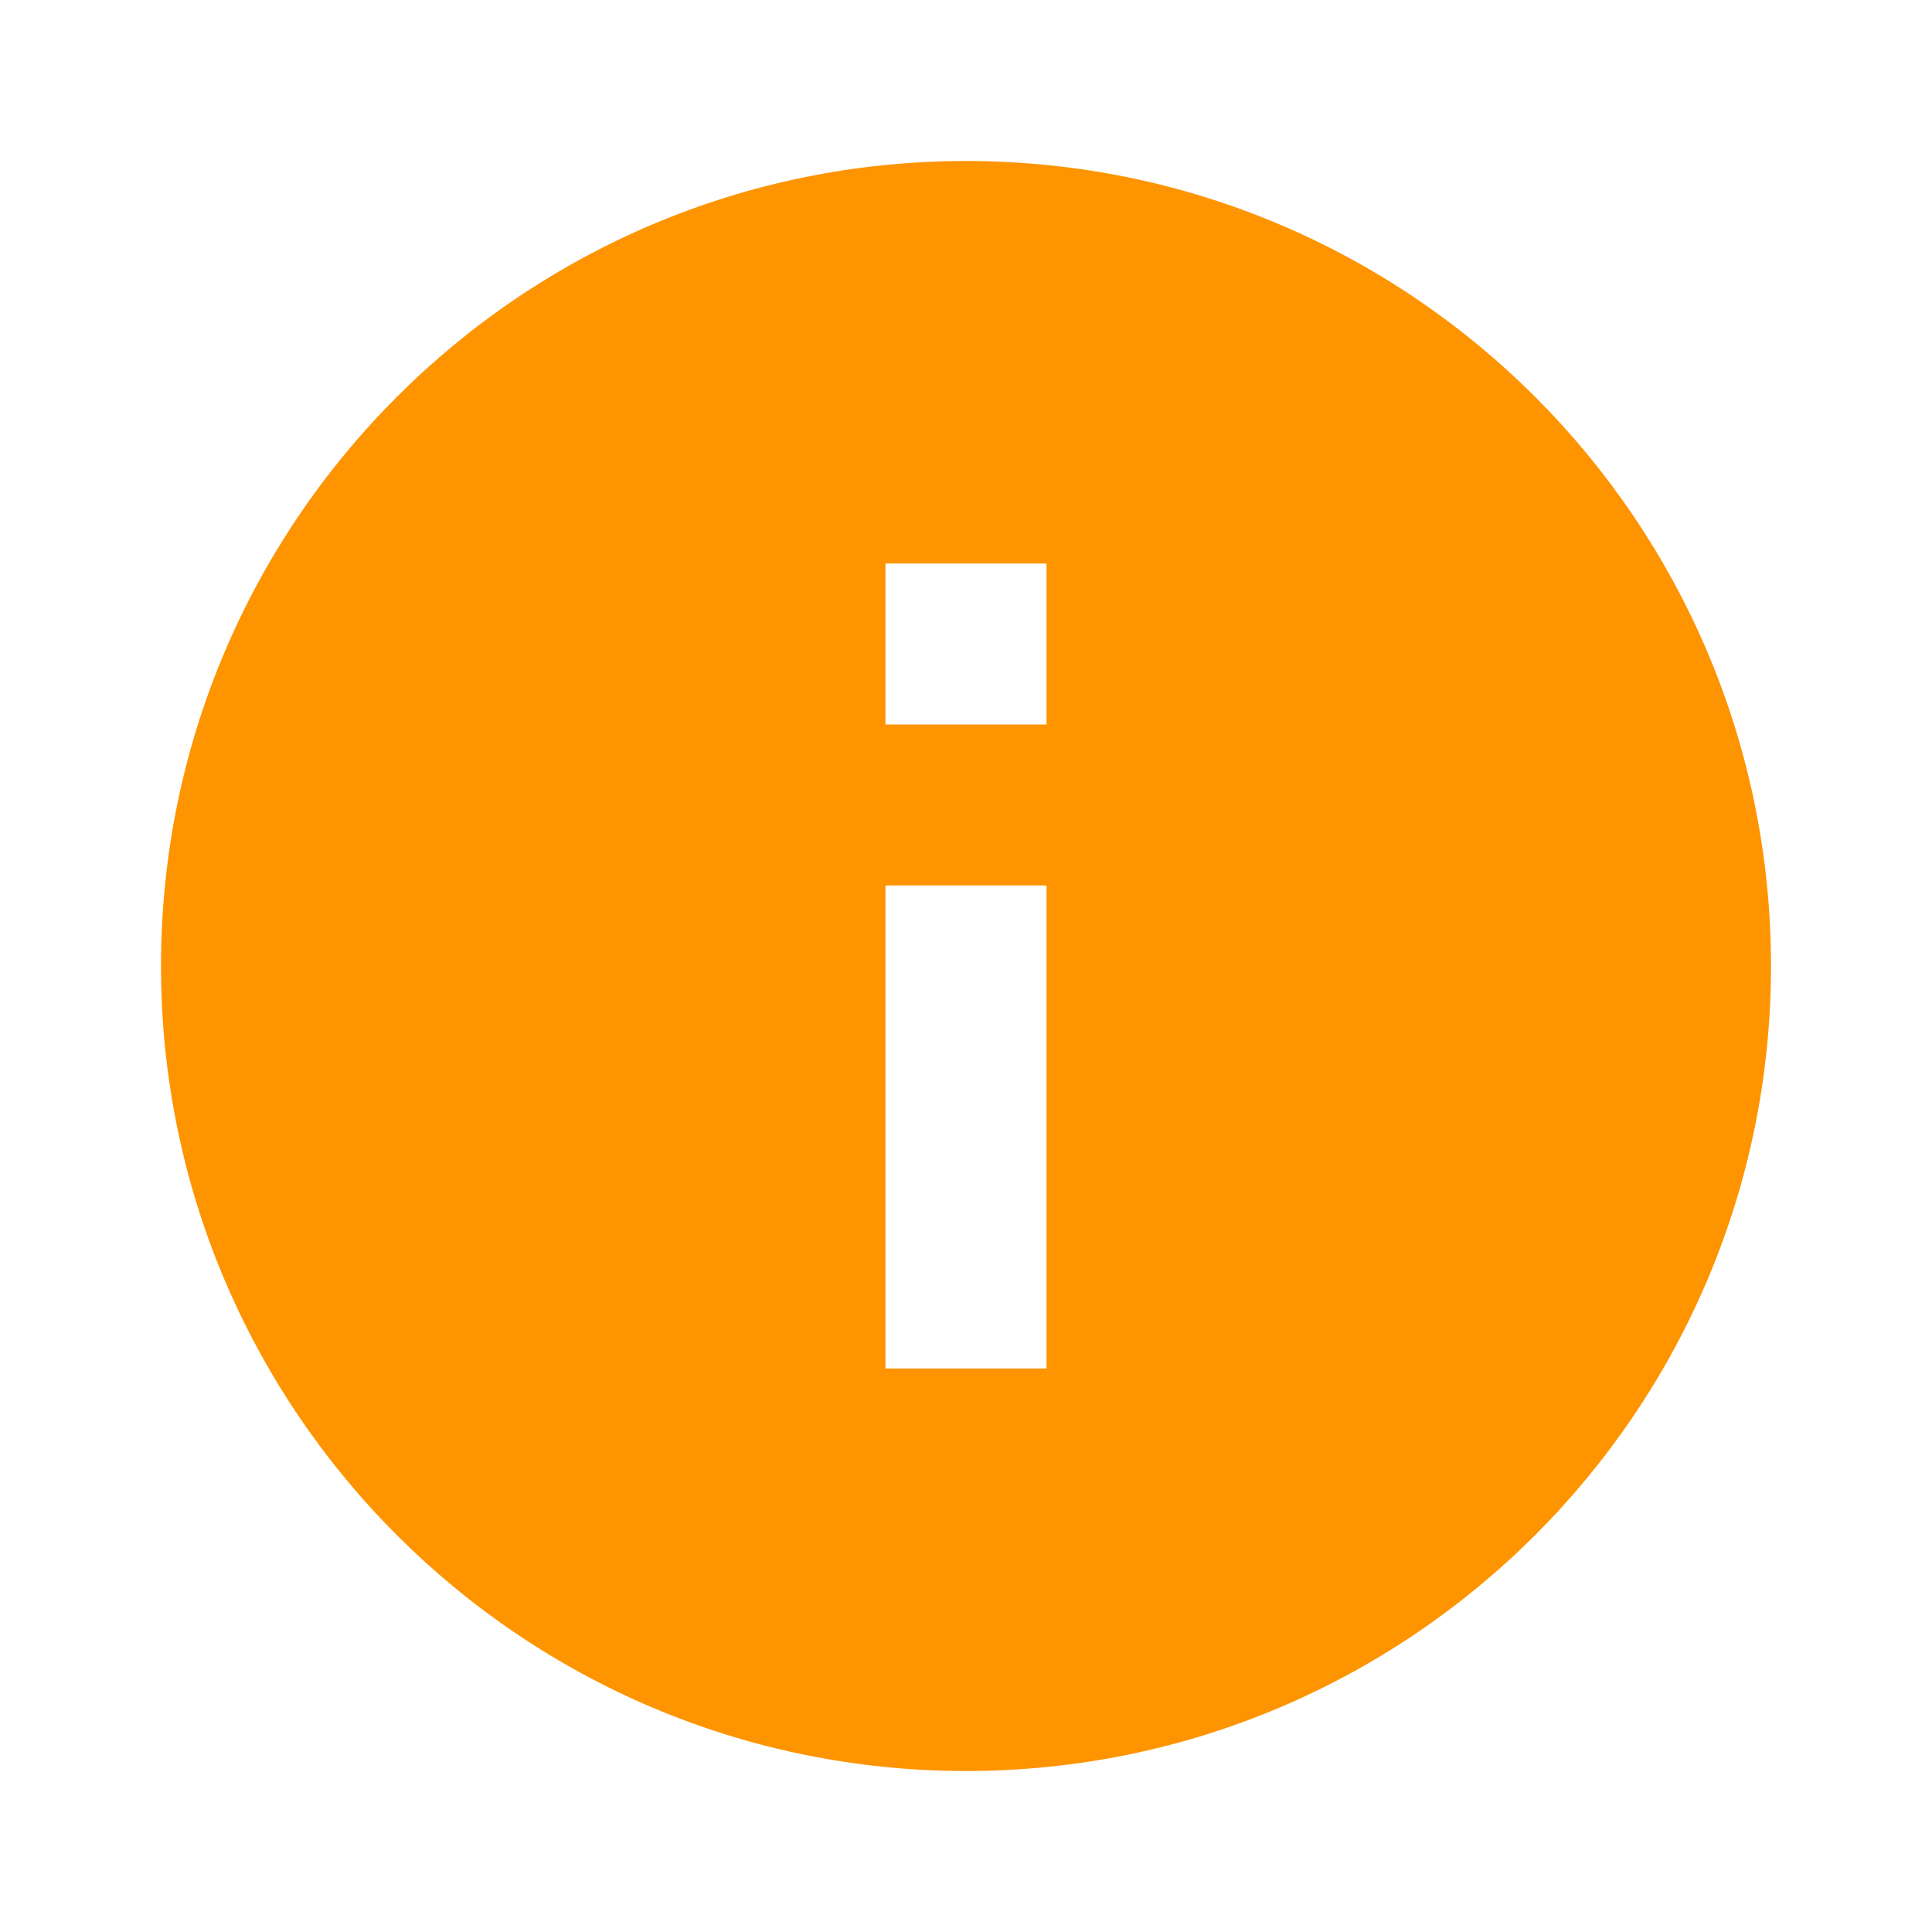
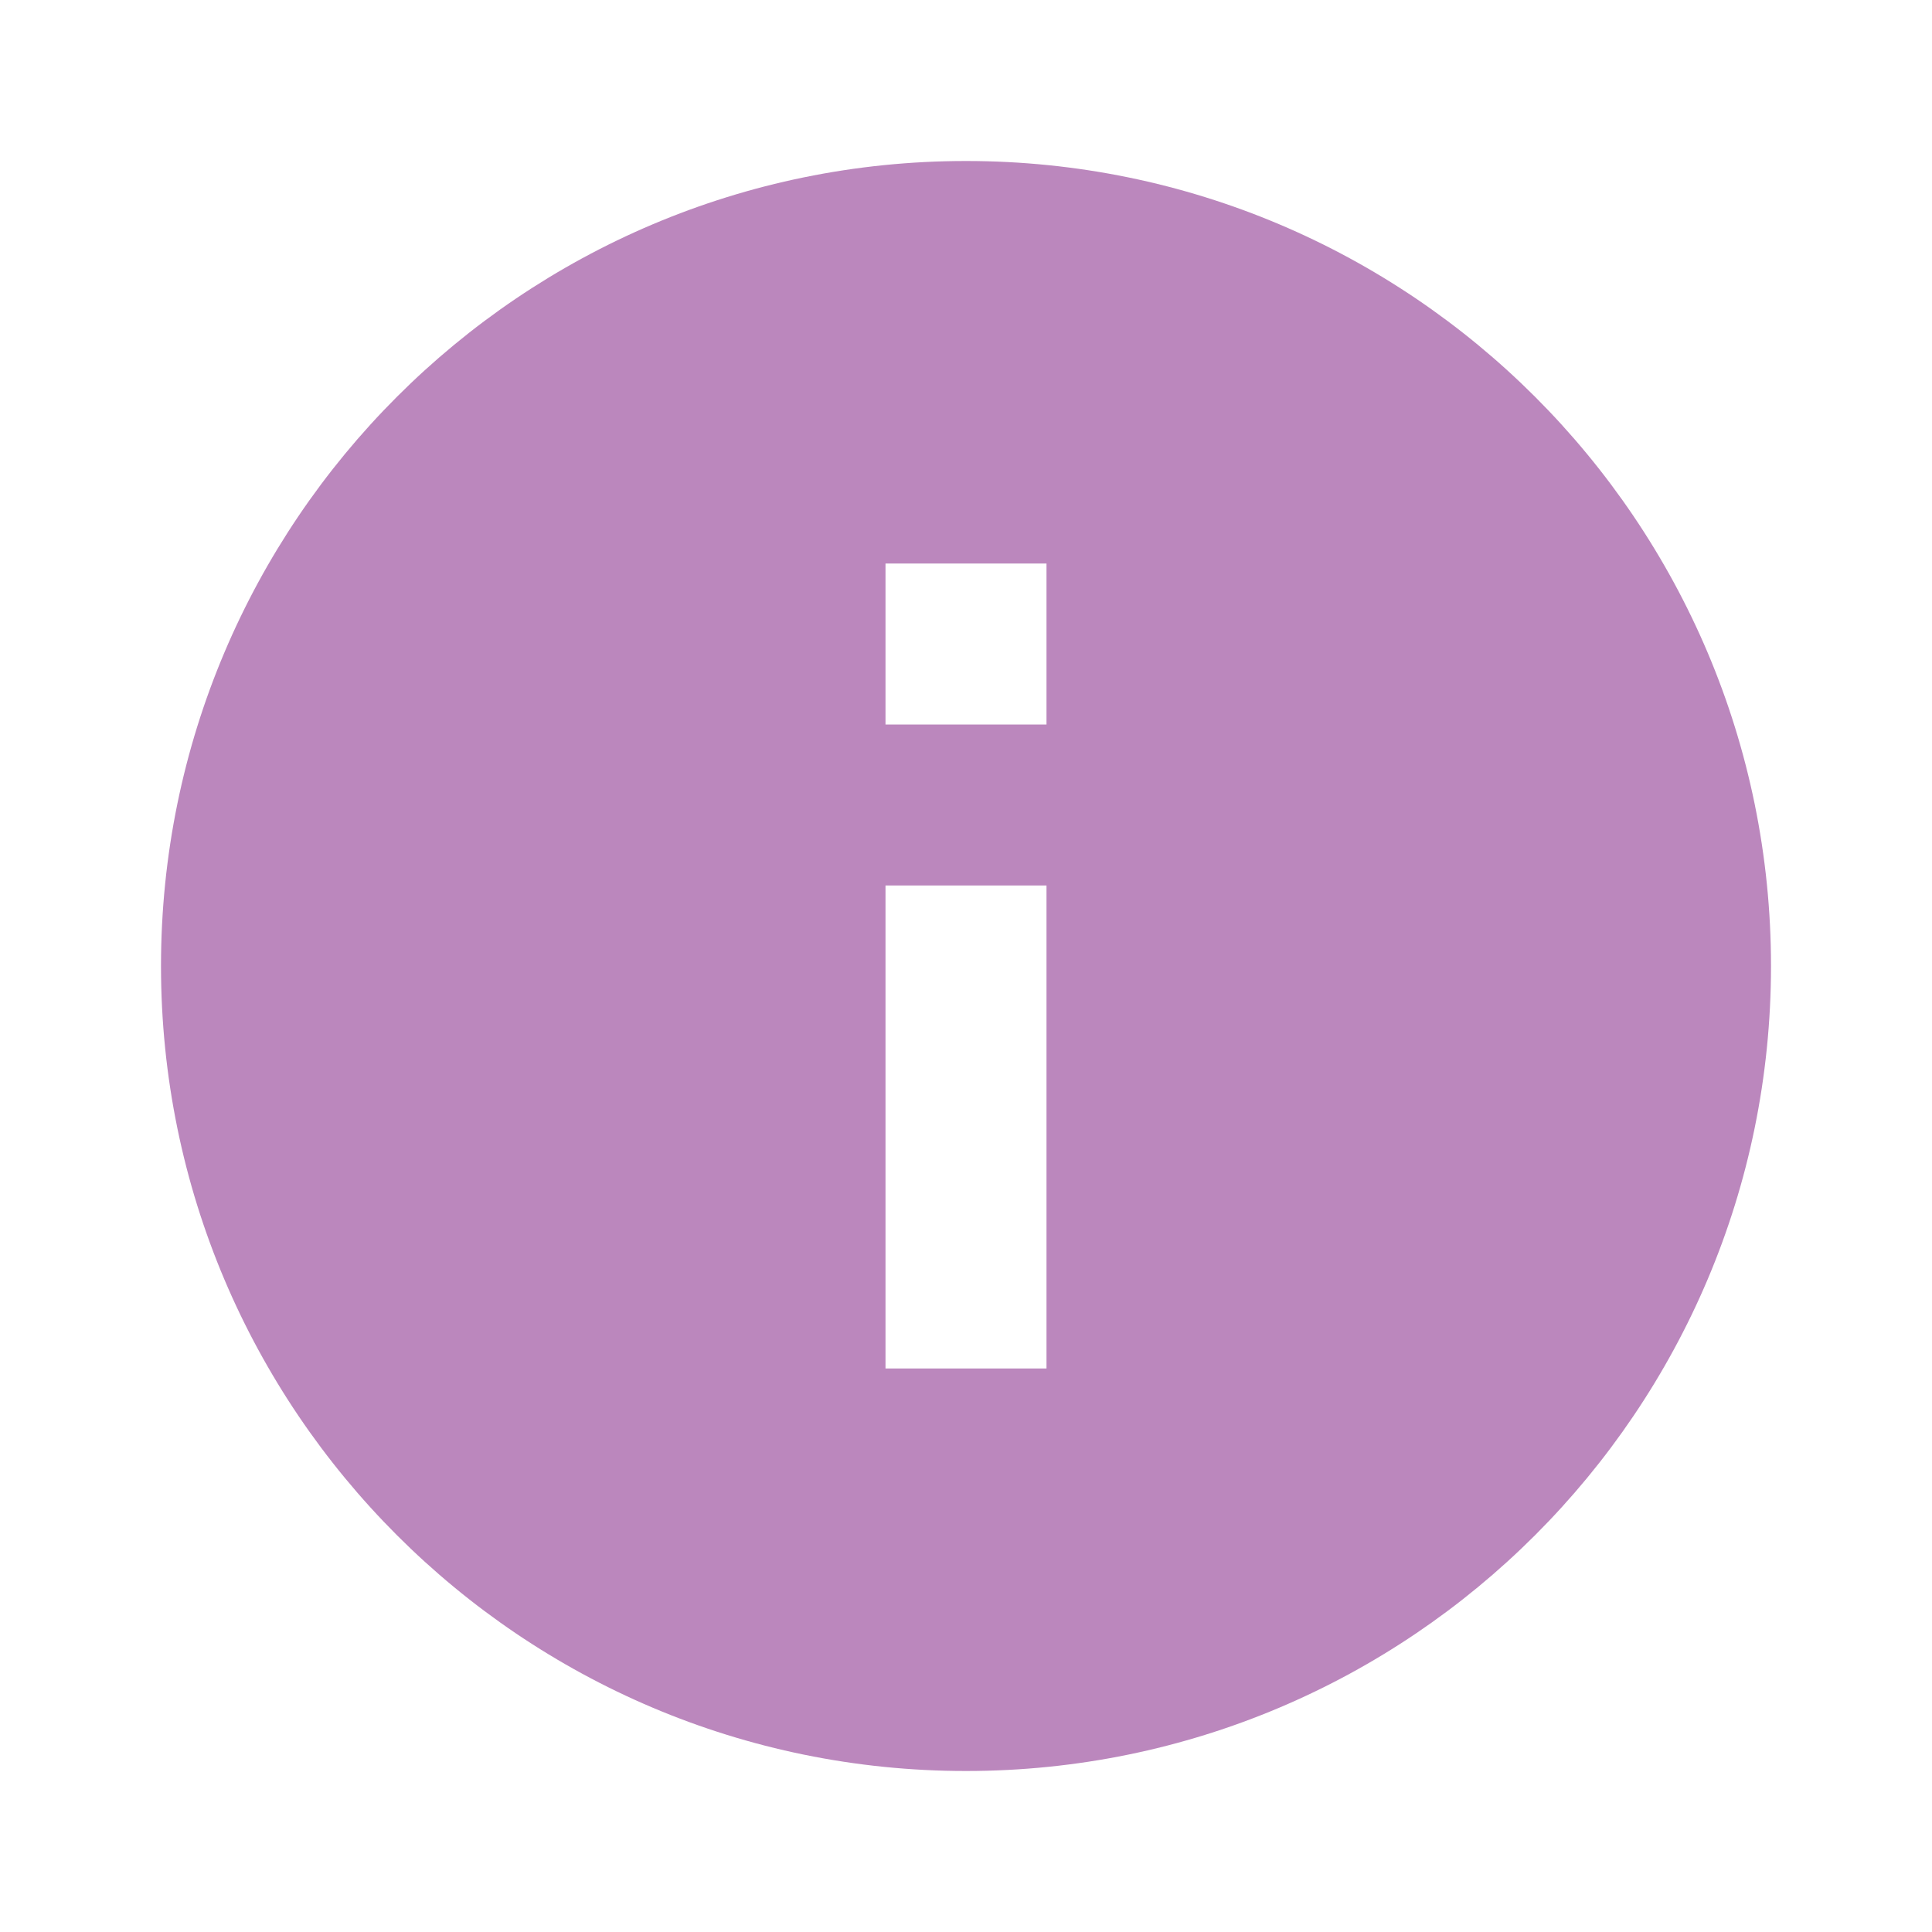
- <svg xmlns="http://www.w3.org/2000/svg" version="1.1" width="24" height="24" viewBox="0 0 24 24" fill="#fe9400">
+ <svg xmlns="http://www.w3.org/2000/svg" version="1.1" width="24" height="24" viewBox="0 0 24 24" fill="#bb87bd">
  <path d="M13,9H11V7H13M13,17H11V11H13M12,2C6.48,2 2,6.48 2,12C2,17.52 6.48,22 12,22C17.52,22 22,17.52 22,12C22,6.48 17.52,2 12,2Z" />
</svg>
